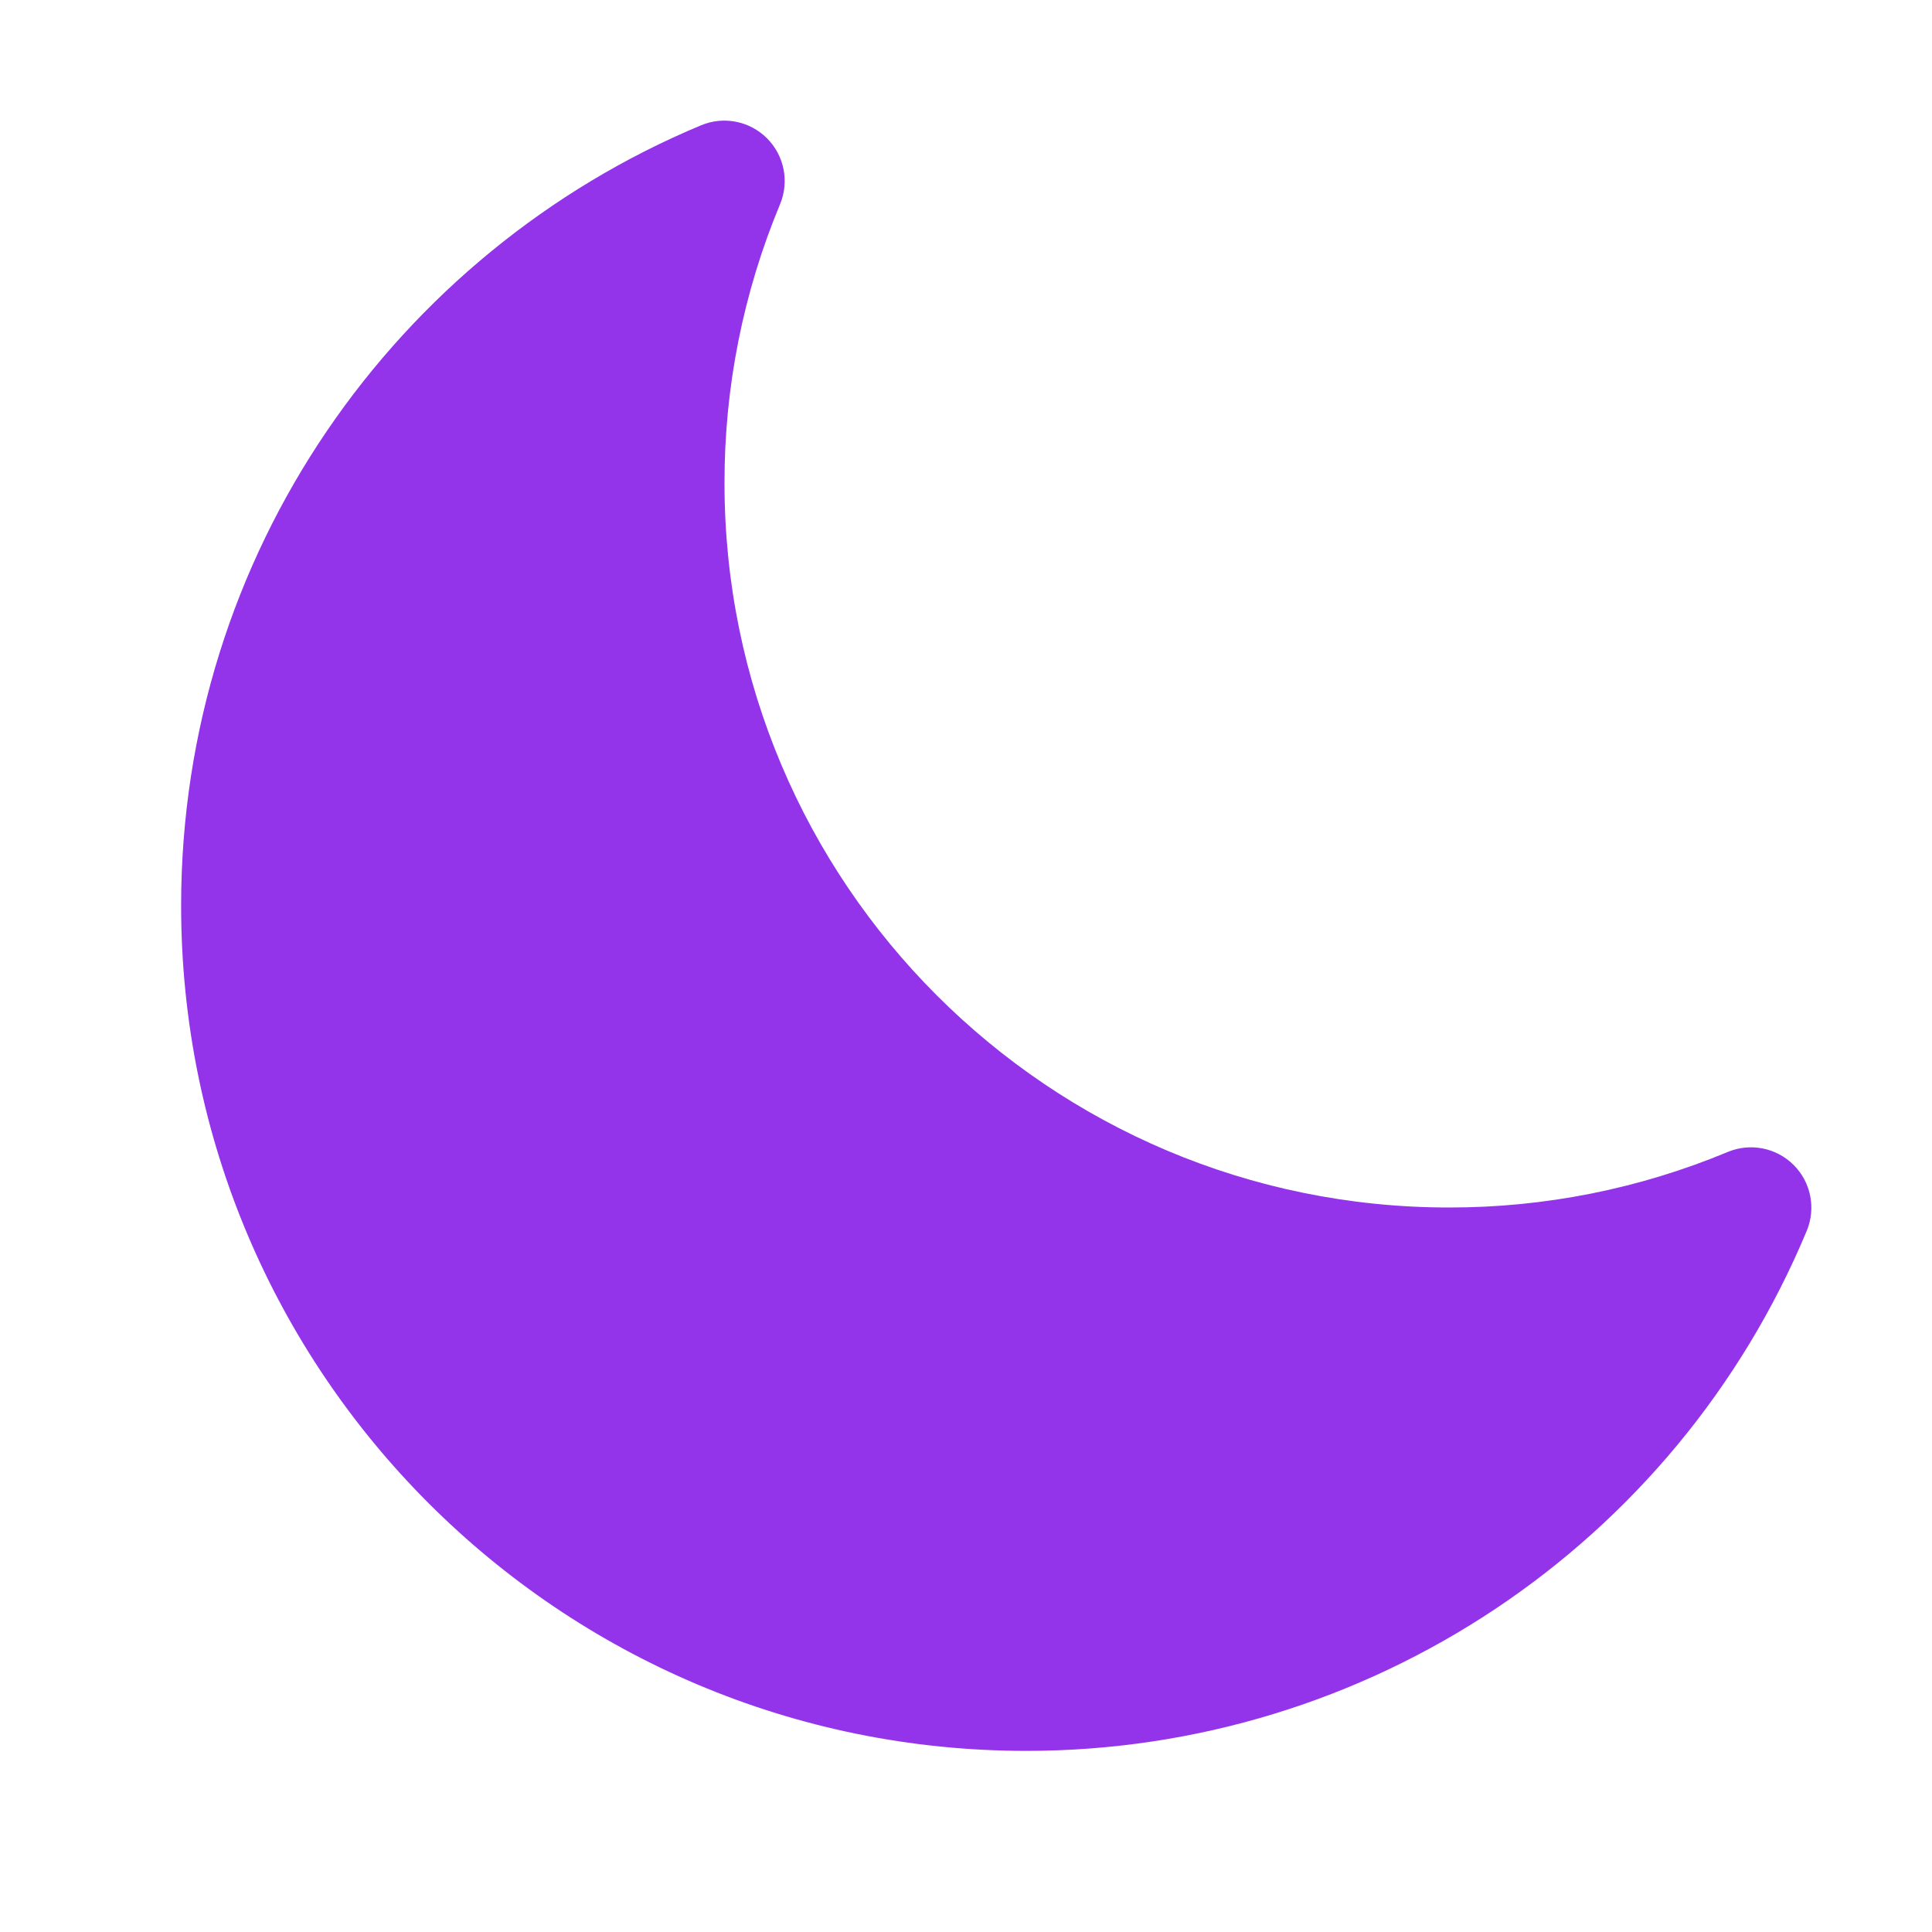
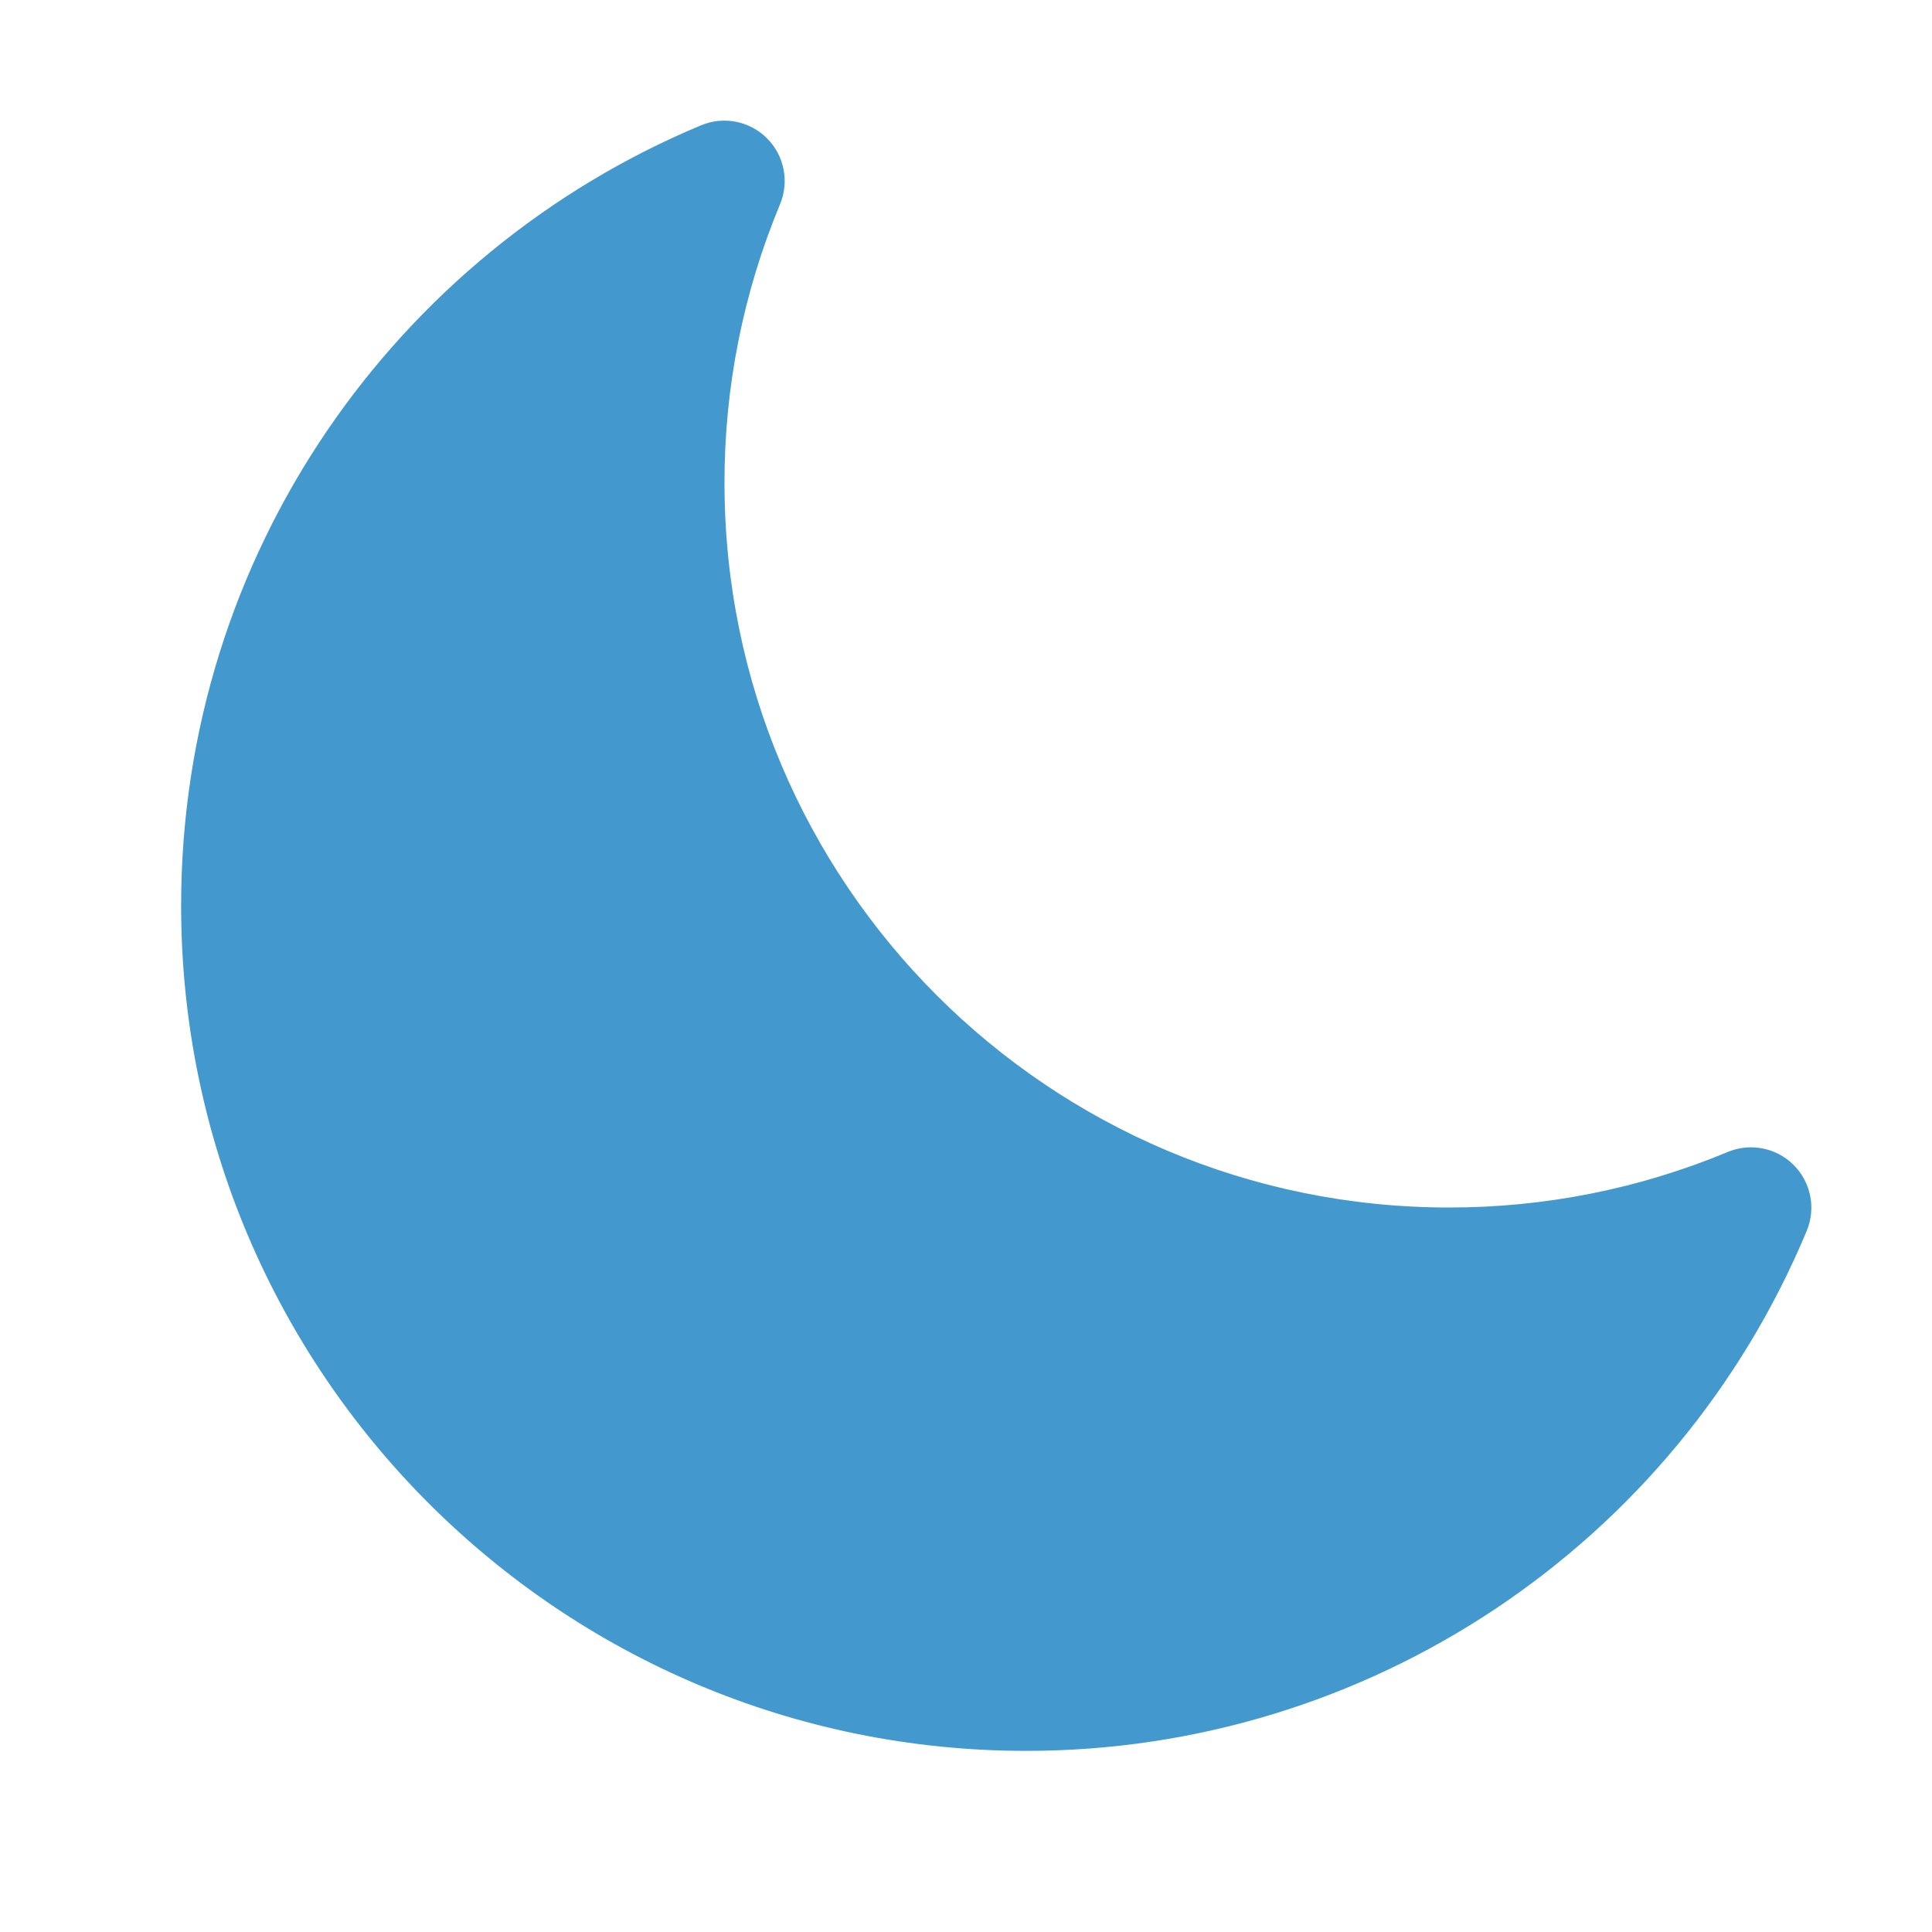
- <svg xmlns="http://www.w3.org/2000/svg" viewBox="0 0 24 24" fill="#9333ea" className="w-6 h-6">
+ <svg xmlns="http://www.w3.org/2000/svg" viewBox="0 0 24 24" fill="#4399CE" className="w-6 h-6">
  <path fillRule="evenodd" d="M9.528 1.718a.75.75 0 01.162.819A8.97 8.97 0 009 6a9 9 0 009 9 8.97 8.97 0 003.463-.69.75.75 0 01.981.98 10.503 10.503 0 01-9.694 6.46c-5.799 0-10.5-4.701-10.5-10.5 0-4.368 2.667-8.112 6.46-9.694a.75.75 0 01.818.162z" clipRule="evenodd" />
</svg>
